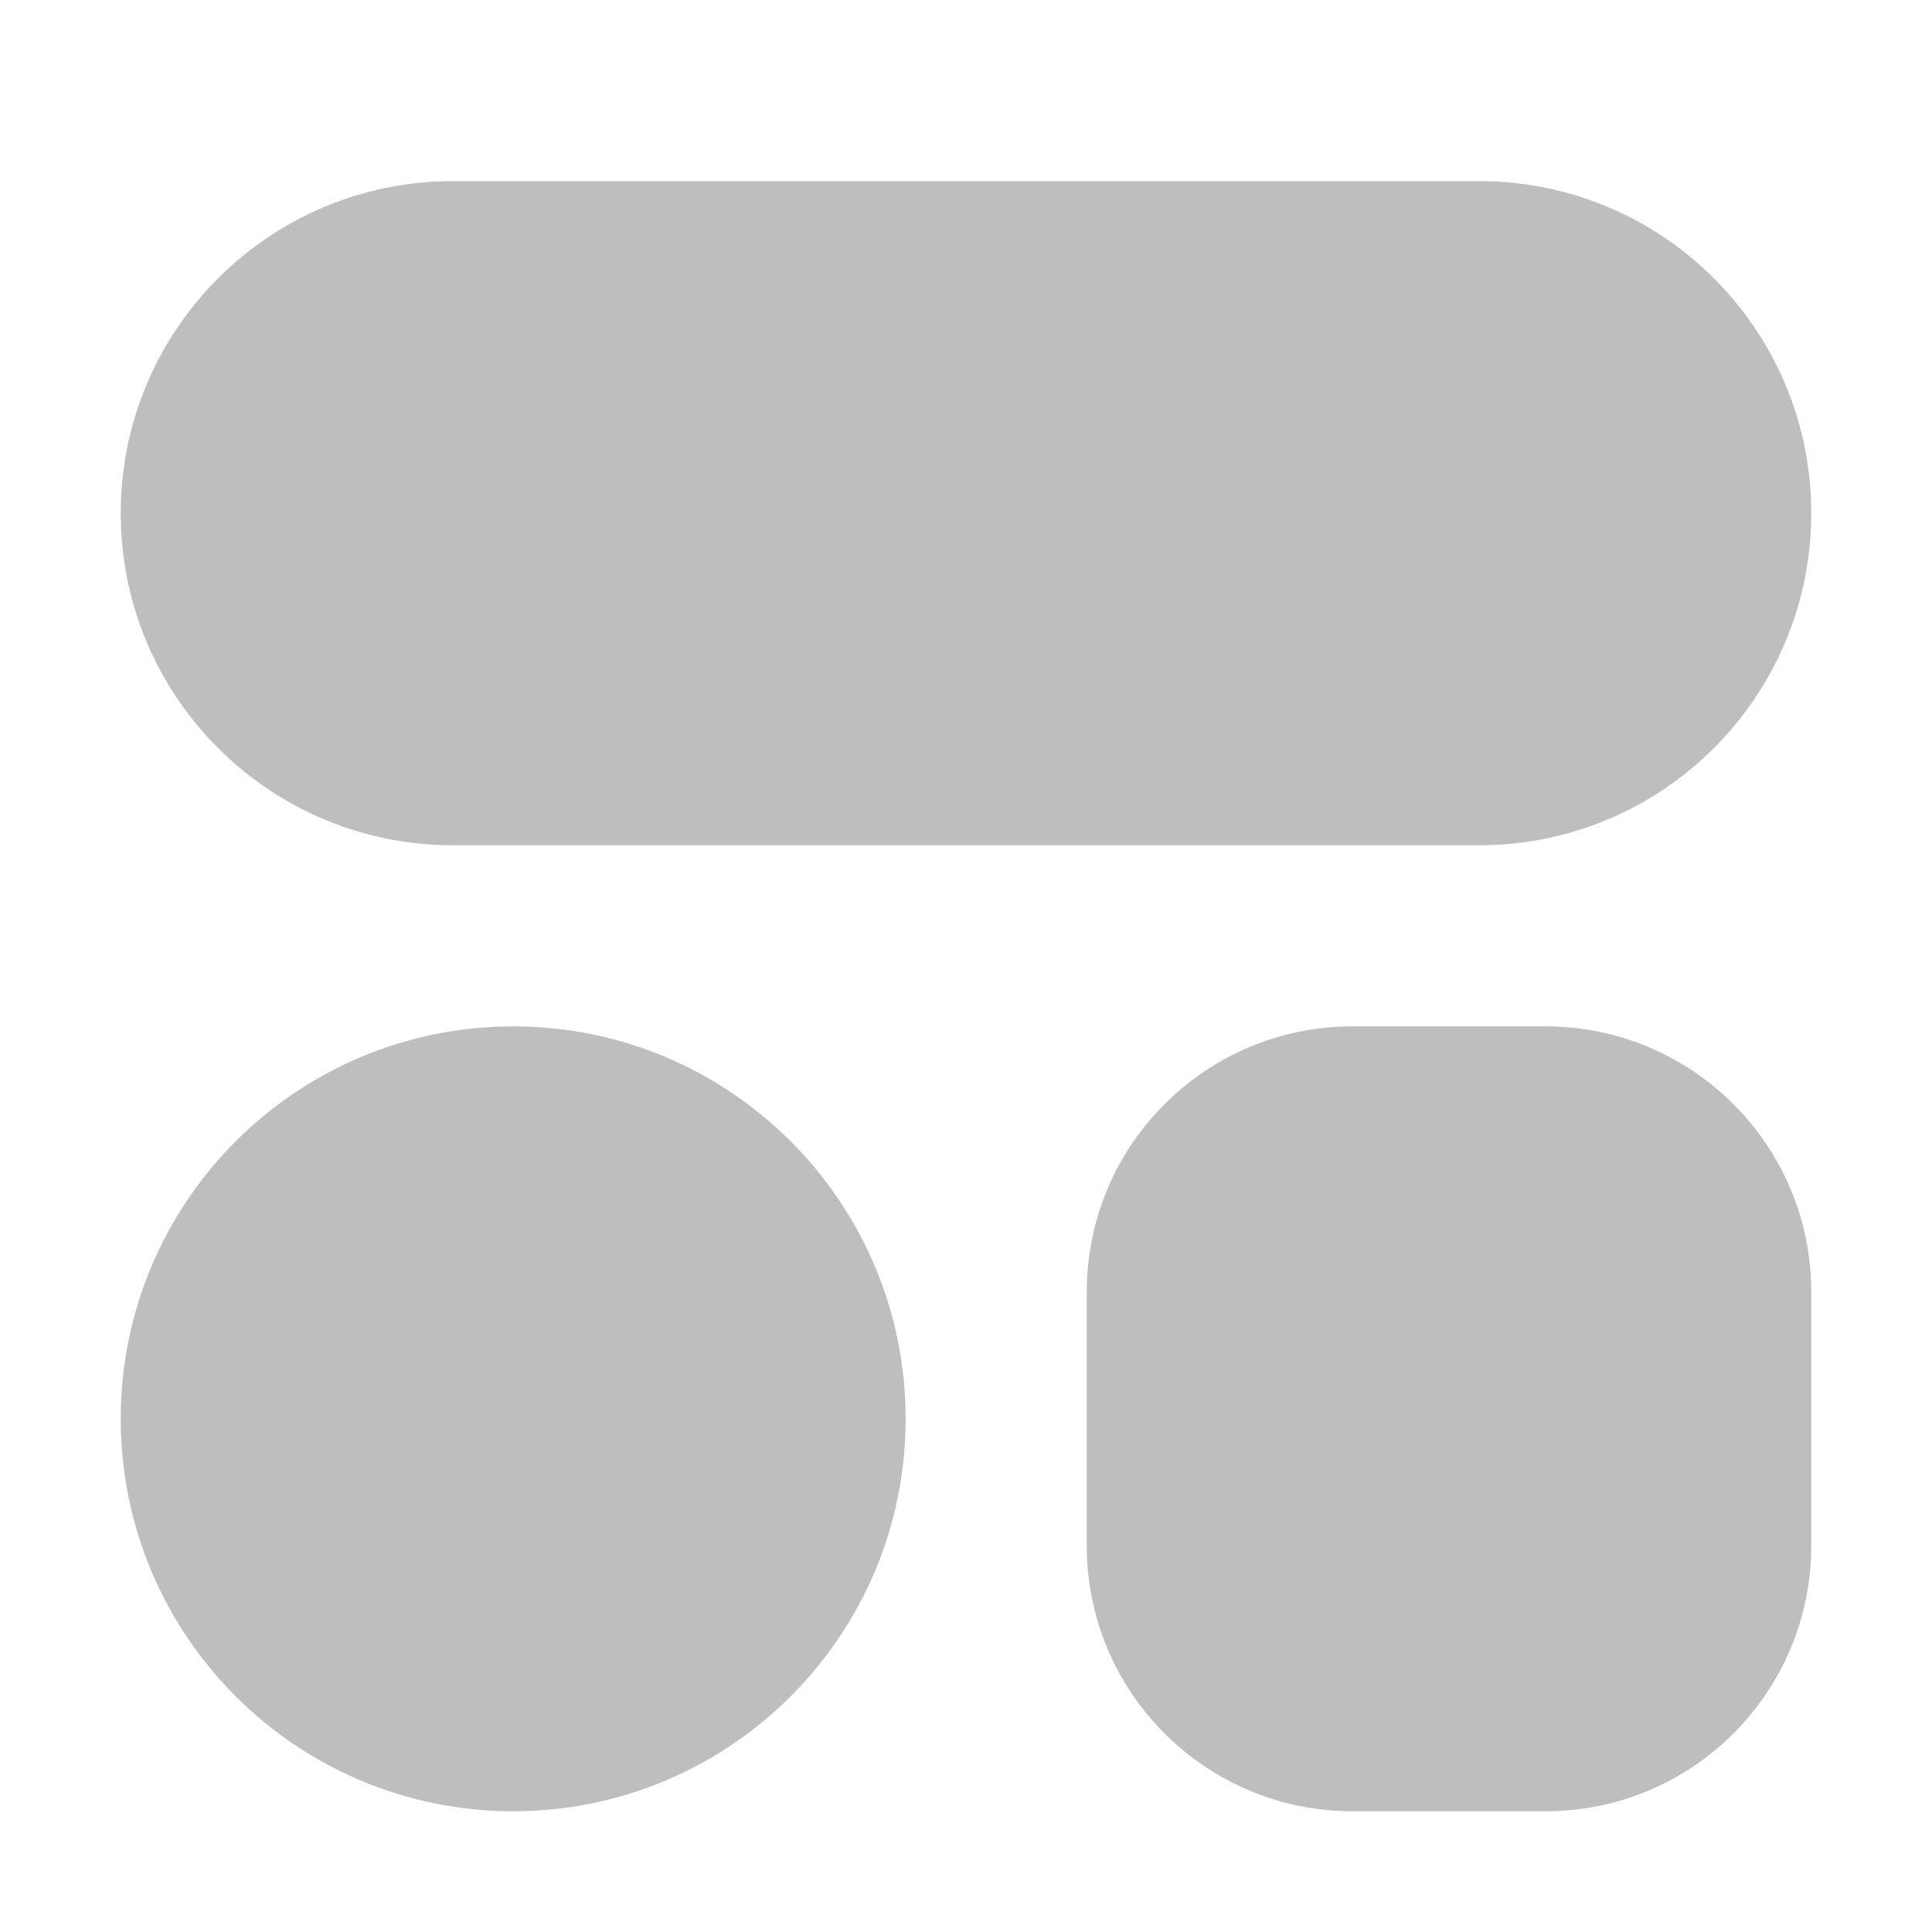
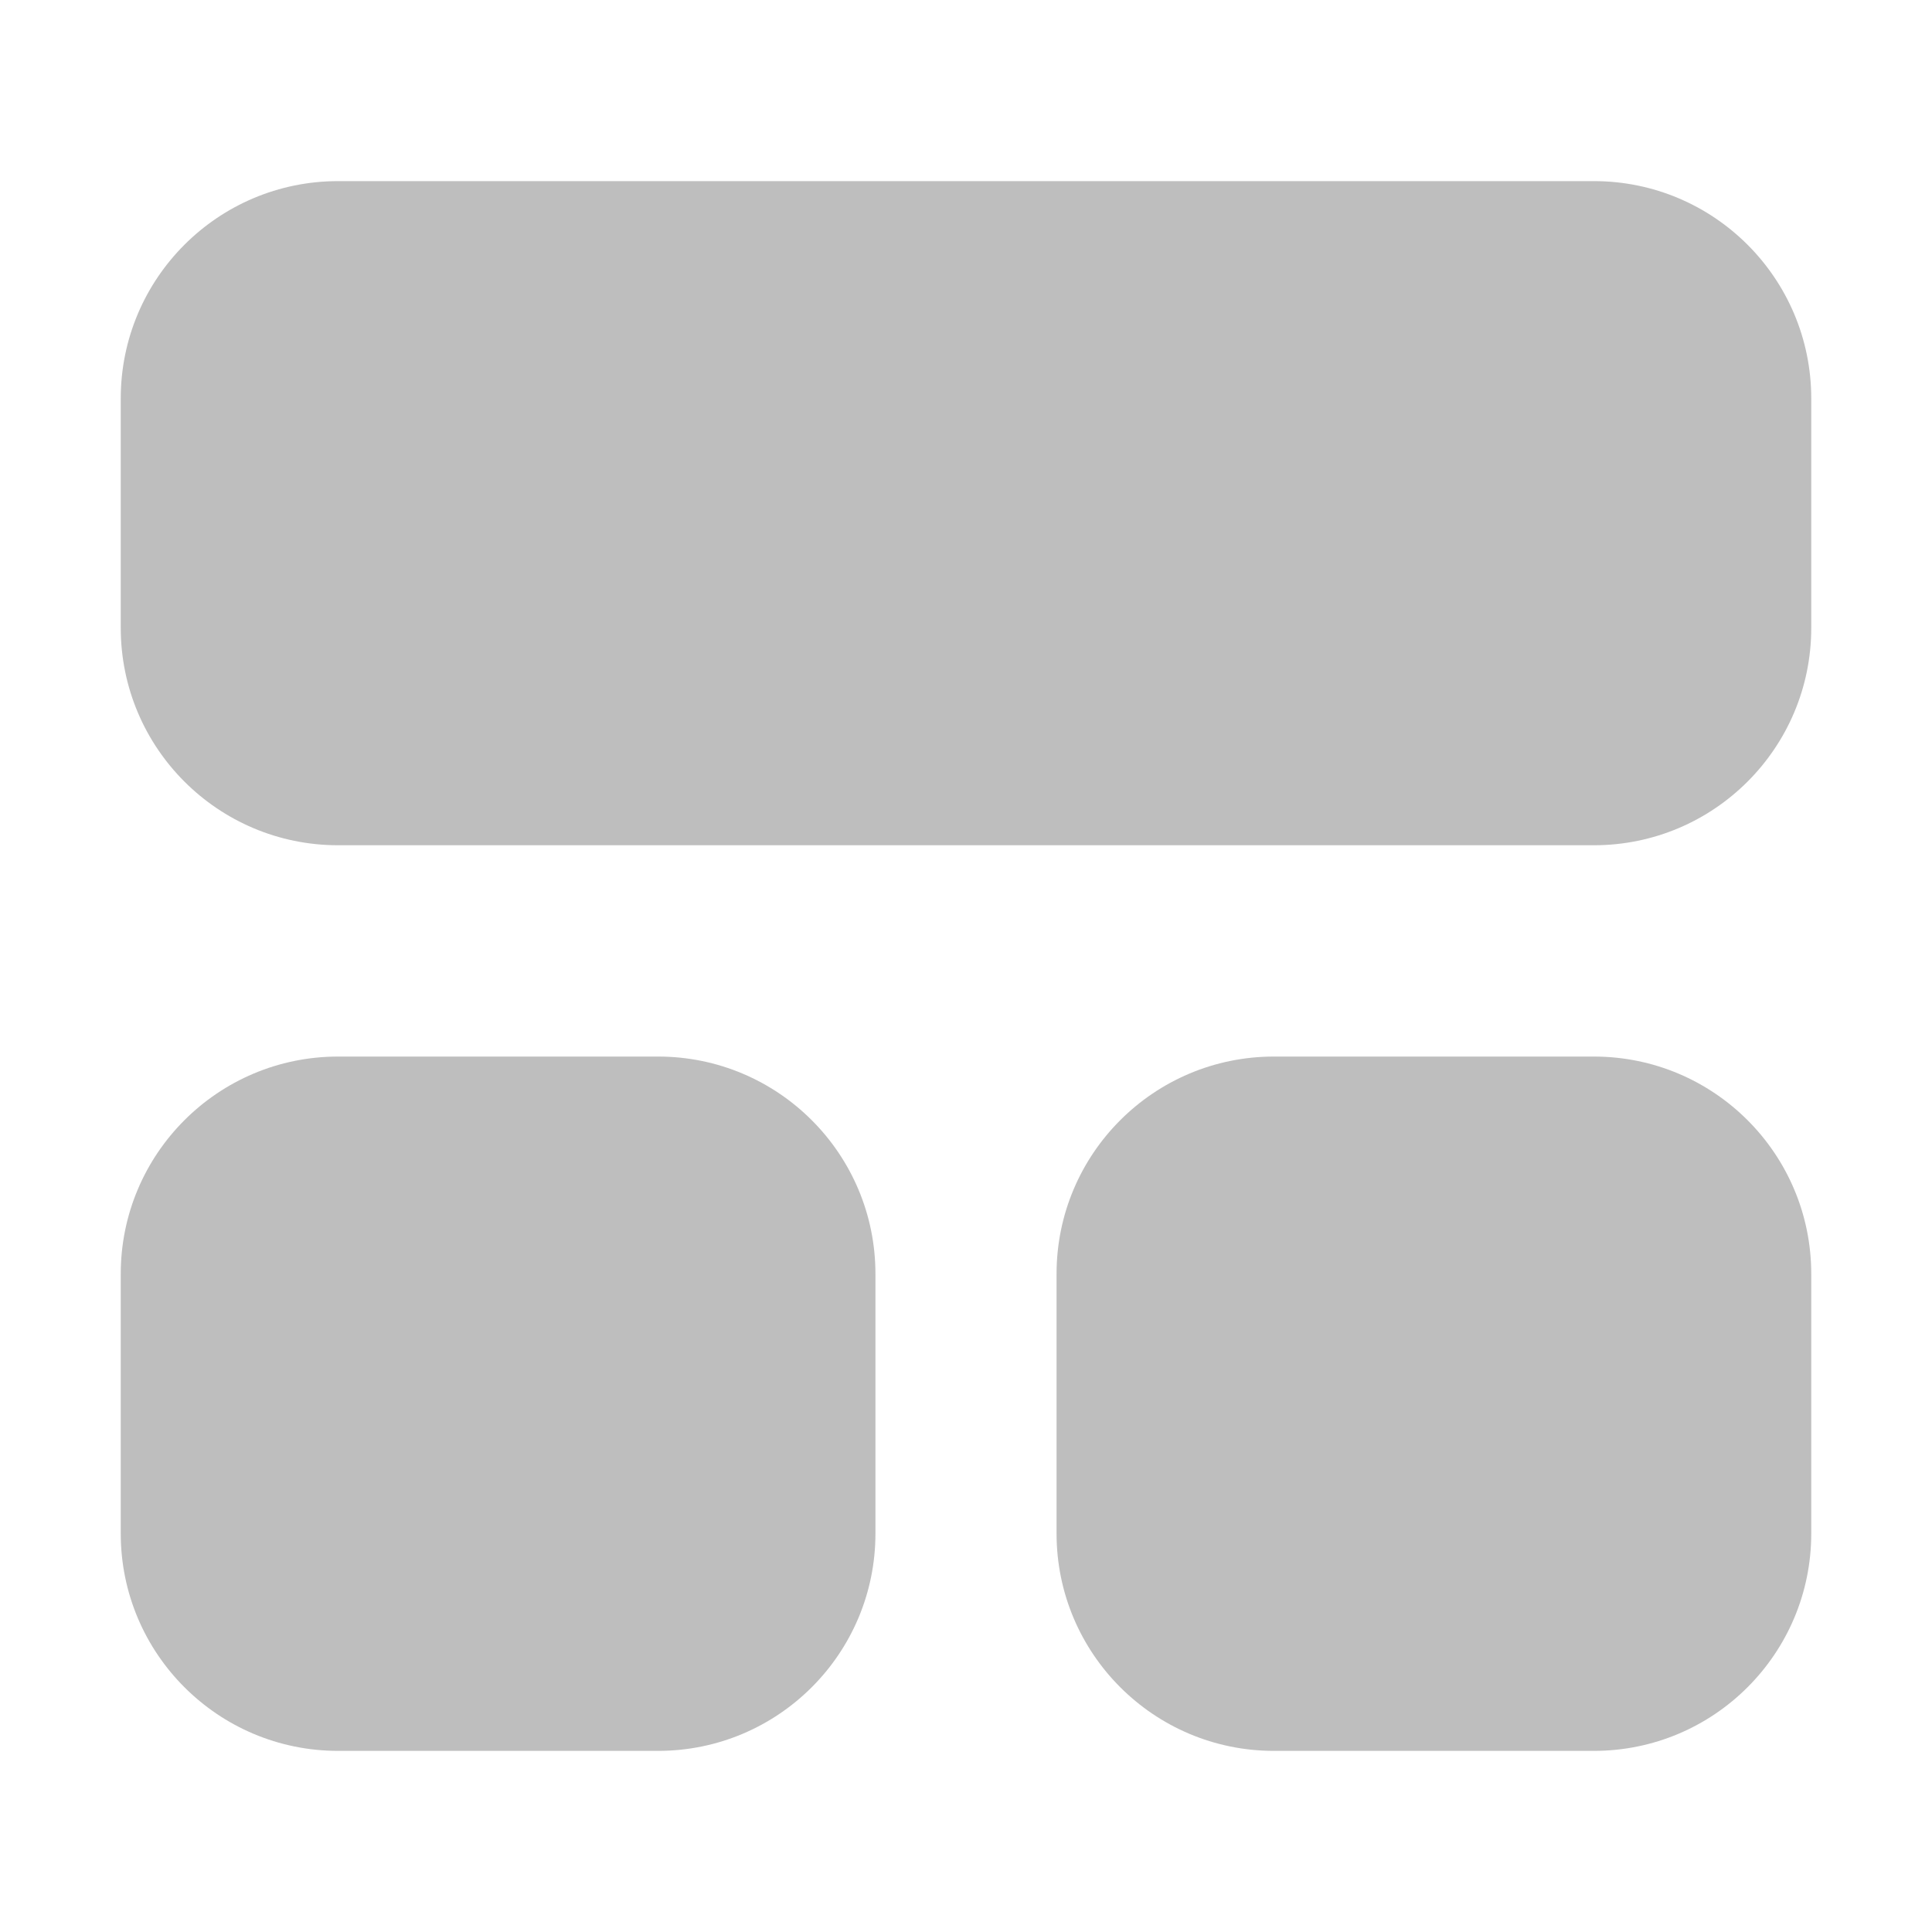
<svg xmlns="http://www.w3.org/2000/svg" width="16" height="16" viewBox="0 0 16 16">
-   <rect fill="#bebebe" x="1" y="1.5" width="14" height="5.5" rx="2.75" />
-   <circle fill="#bebebe" cx="4.25" cy="11.75" r="3.25" />
-   <rect fill="#bebebe" x="9" y="8.5" width="6" height="6.5" rx="2.2" />
+   <rect fill="#bebebe" x="1" y="1.5" width="14" height="5.5" rx="1.8" />
+   <rect fill="#bebebe" x="1" y="8.75" width="6.25" height="5.75" rx="1.8" />
+   <rect fill="#bebebe" x="8.75" y="8.75" width="6.25" height="5.75" rx="1.8" />
</svg>
